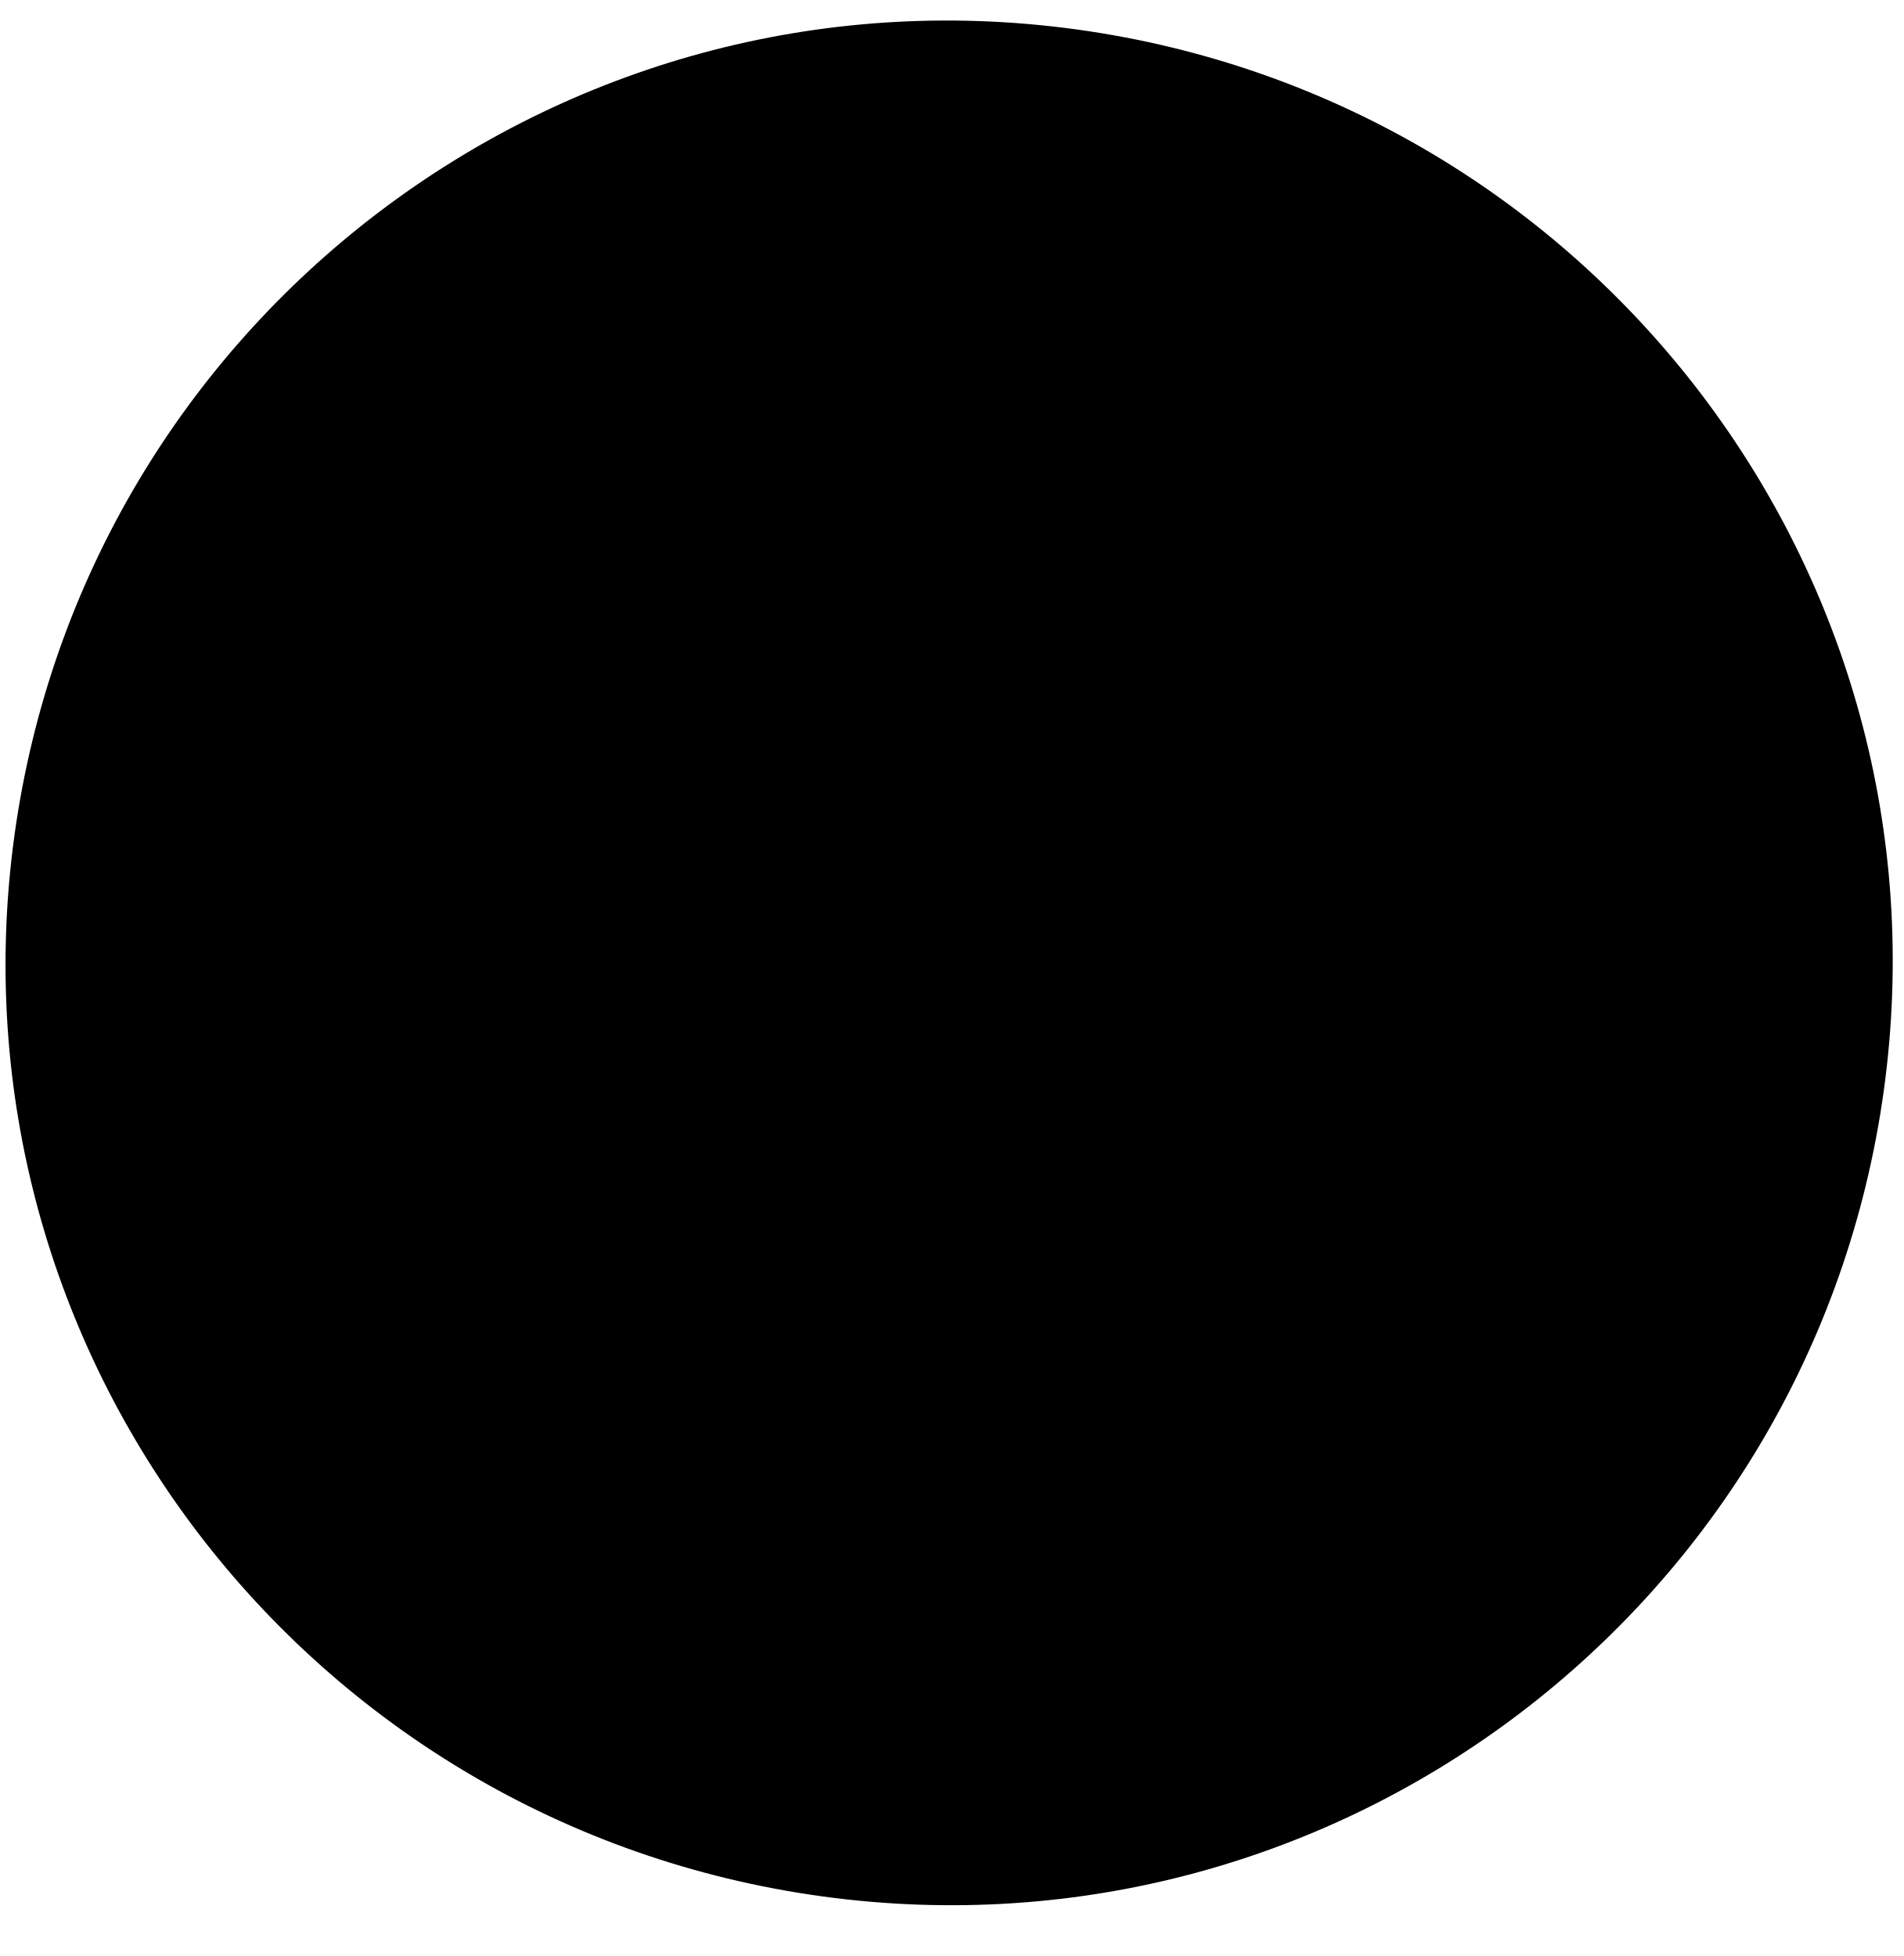
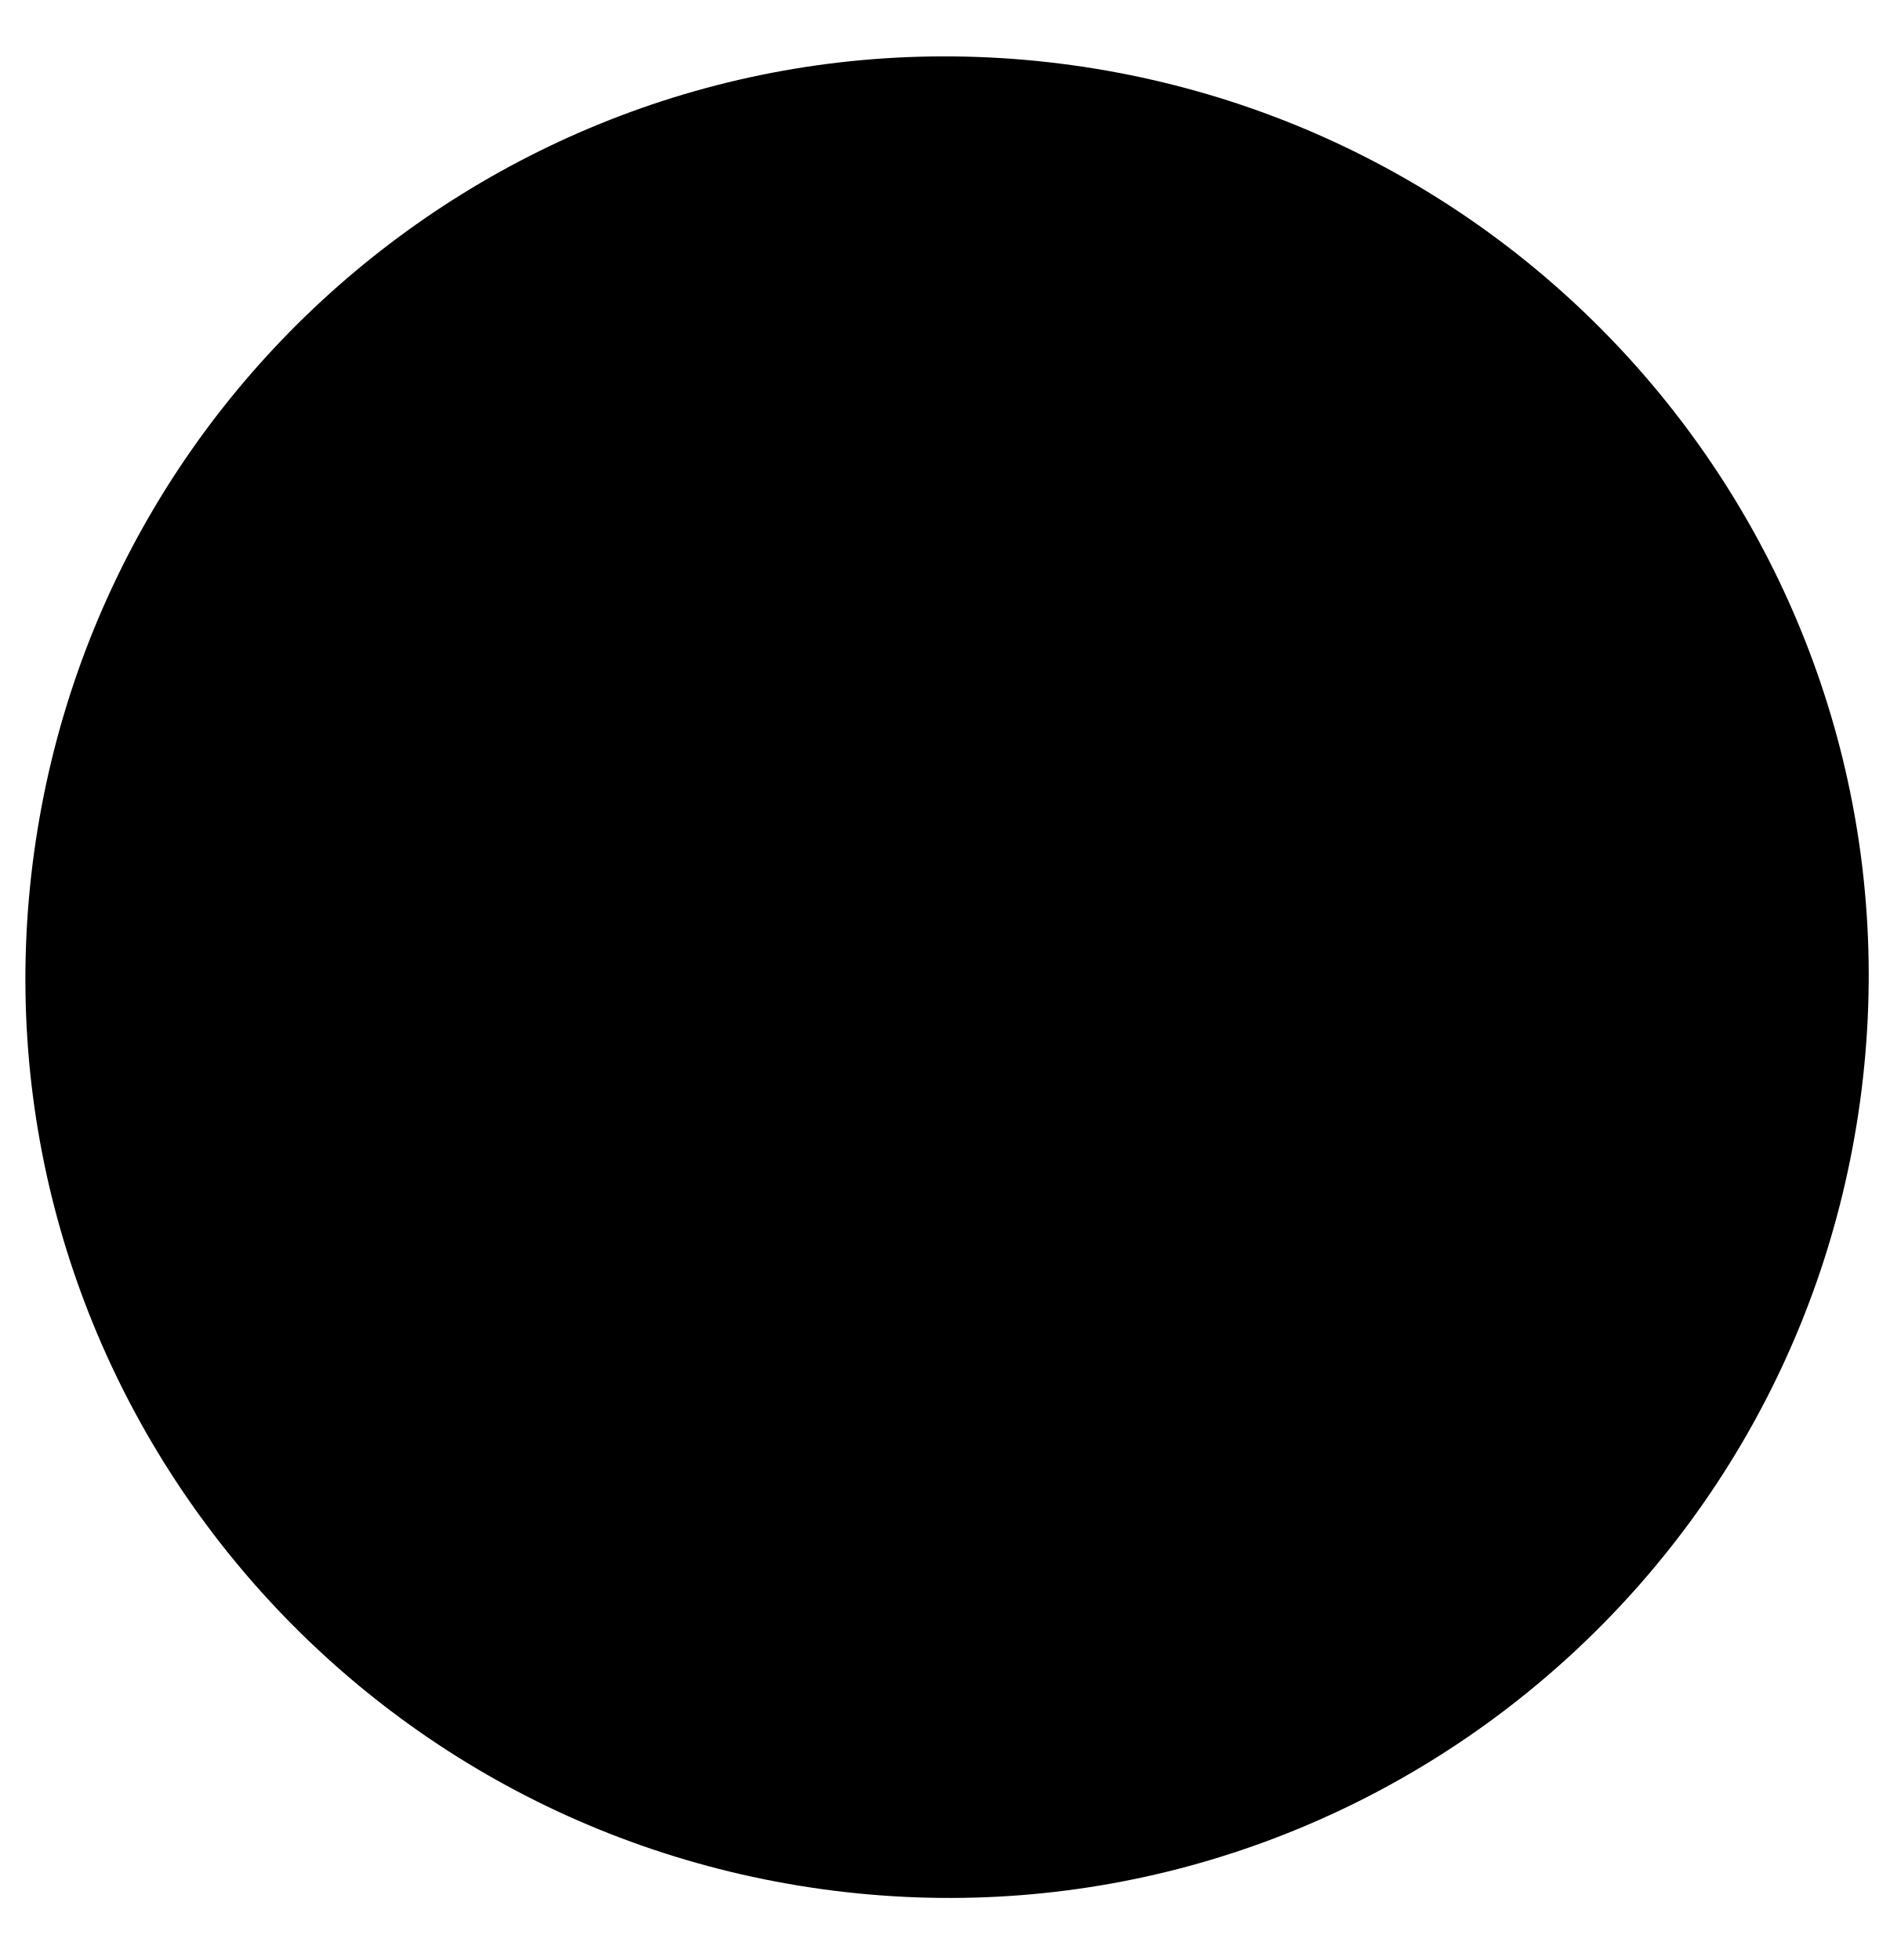
- <svg xmlns="http://www.w3.org/2000/svg" width="36" height="37" viewBox="0 0 36 37" fill="none">
+ <svg xmlns="http://www.w3.org/2000/svg" width="27" height="28" viewBox="0 0 27 28" fill="none">
  <g style="mix-blend-mode:multiply">
-     <path d="M15.54 35.871C5.799 34.529 -1.073 25.586 0.273 15.803C1.615 6.073 10.567 -0.789 20.361 0.557C30.102 1.899 36.973 10.842 35.627 20.625C34.285 30.355 25.333 37.217 15.54 35.871Z" fill="black" />
+     <path d="M11.753 26.989C4.565 25.998 -0.506 19.398 0.487 12.179C1.477 4.999 8.082 -0.064 15.309 0.93C22.497 1.92 27.568 8.52 26.575 15.739C25.586 22.919 18.98 27.983 11.753 26.989Z" fill="black" />
  </g>
</svg>
